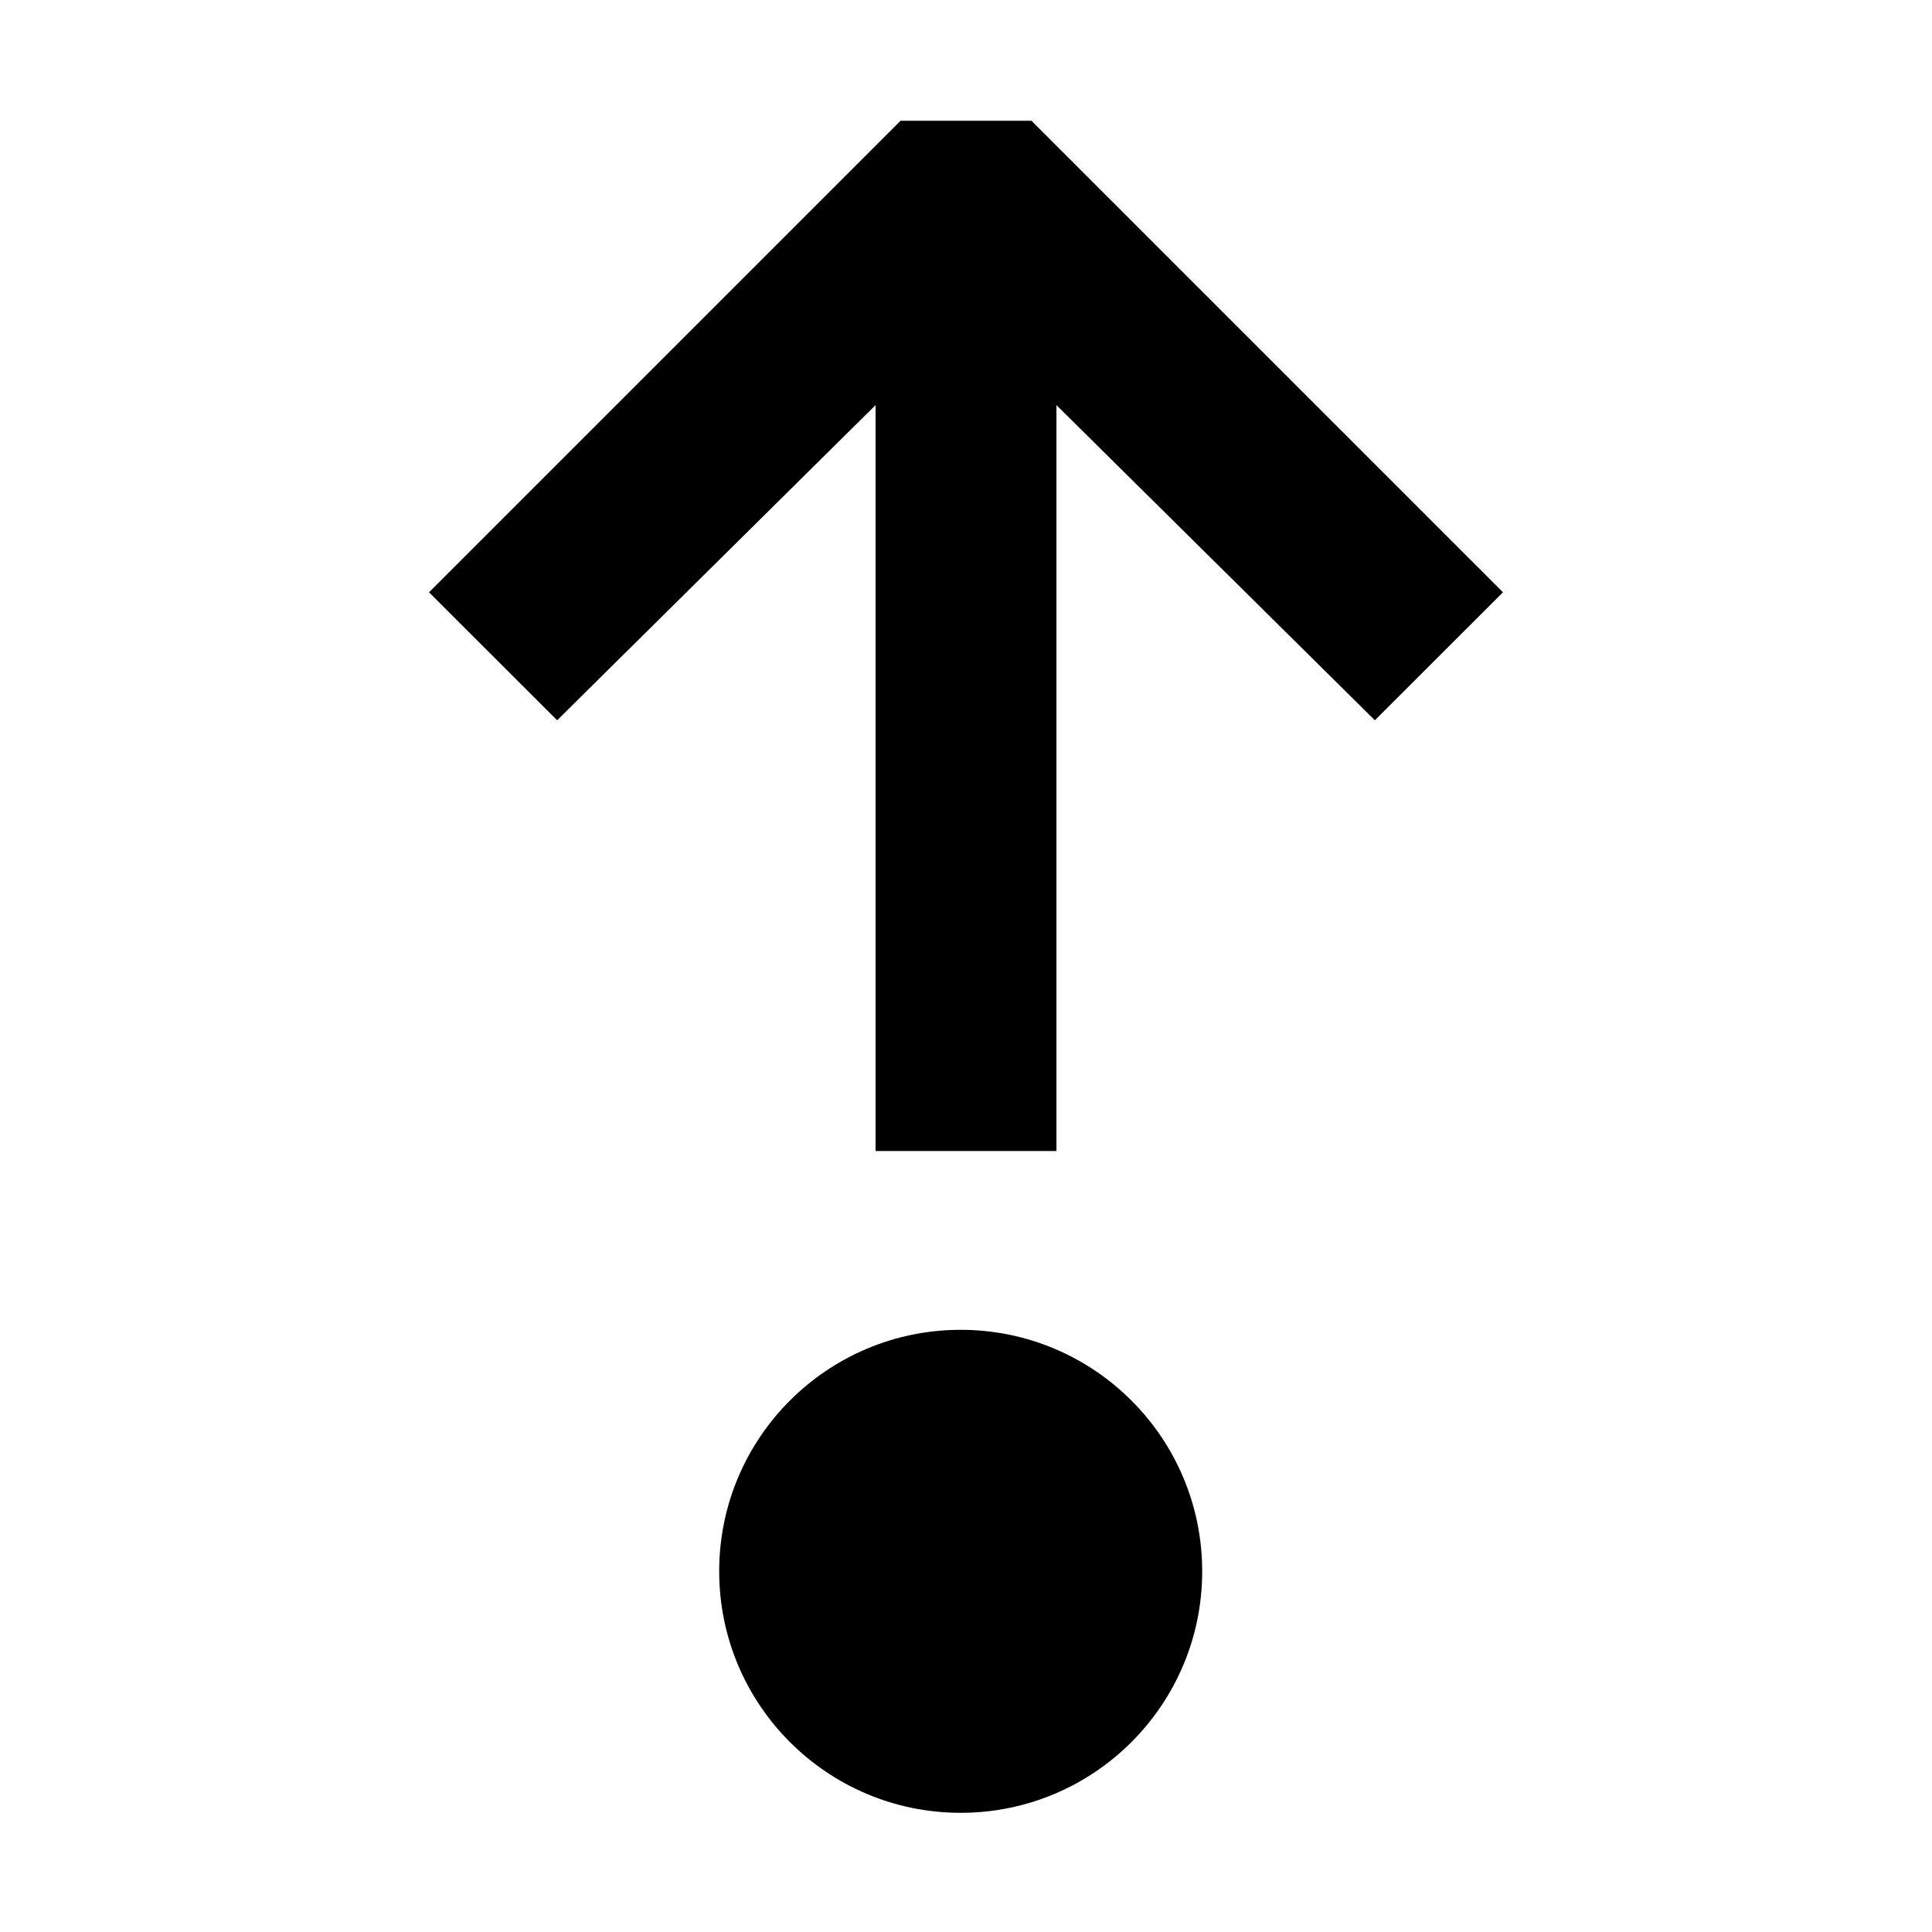
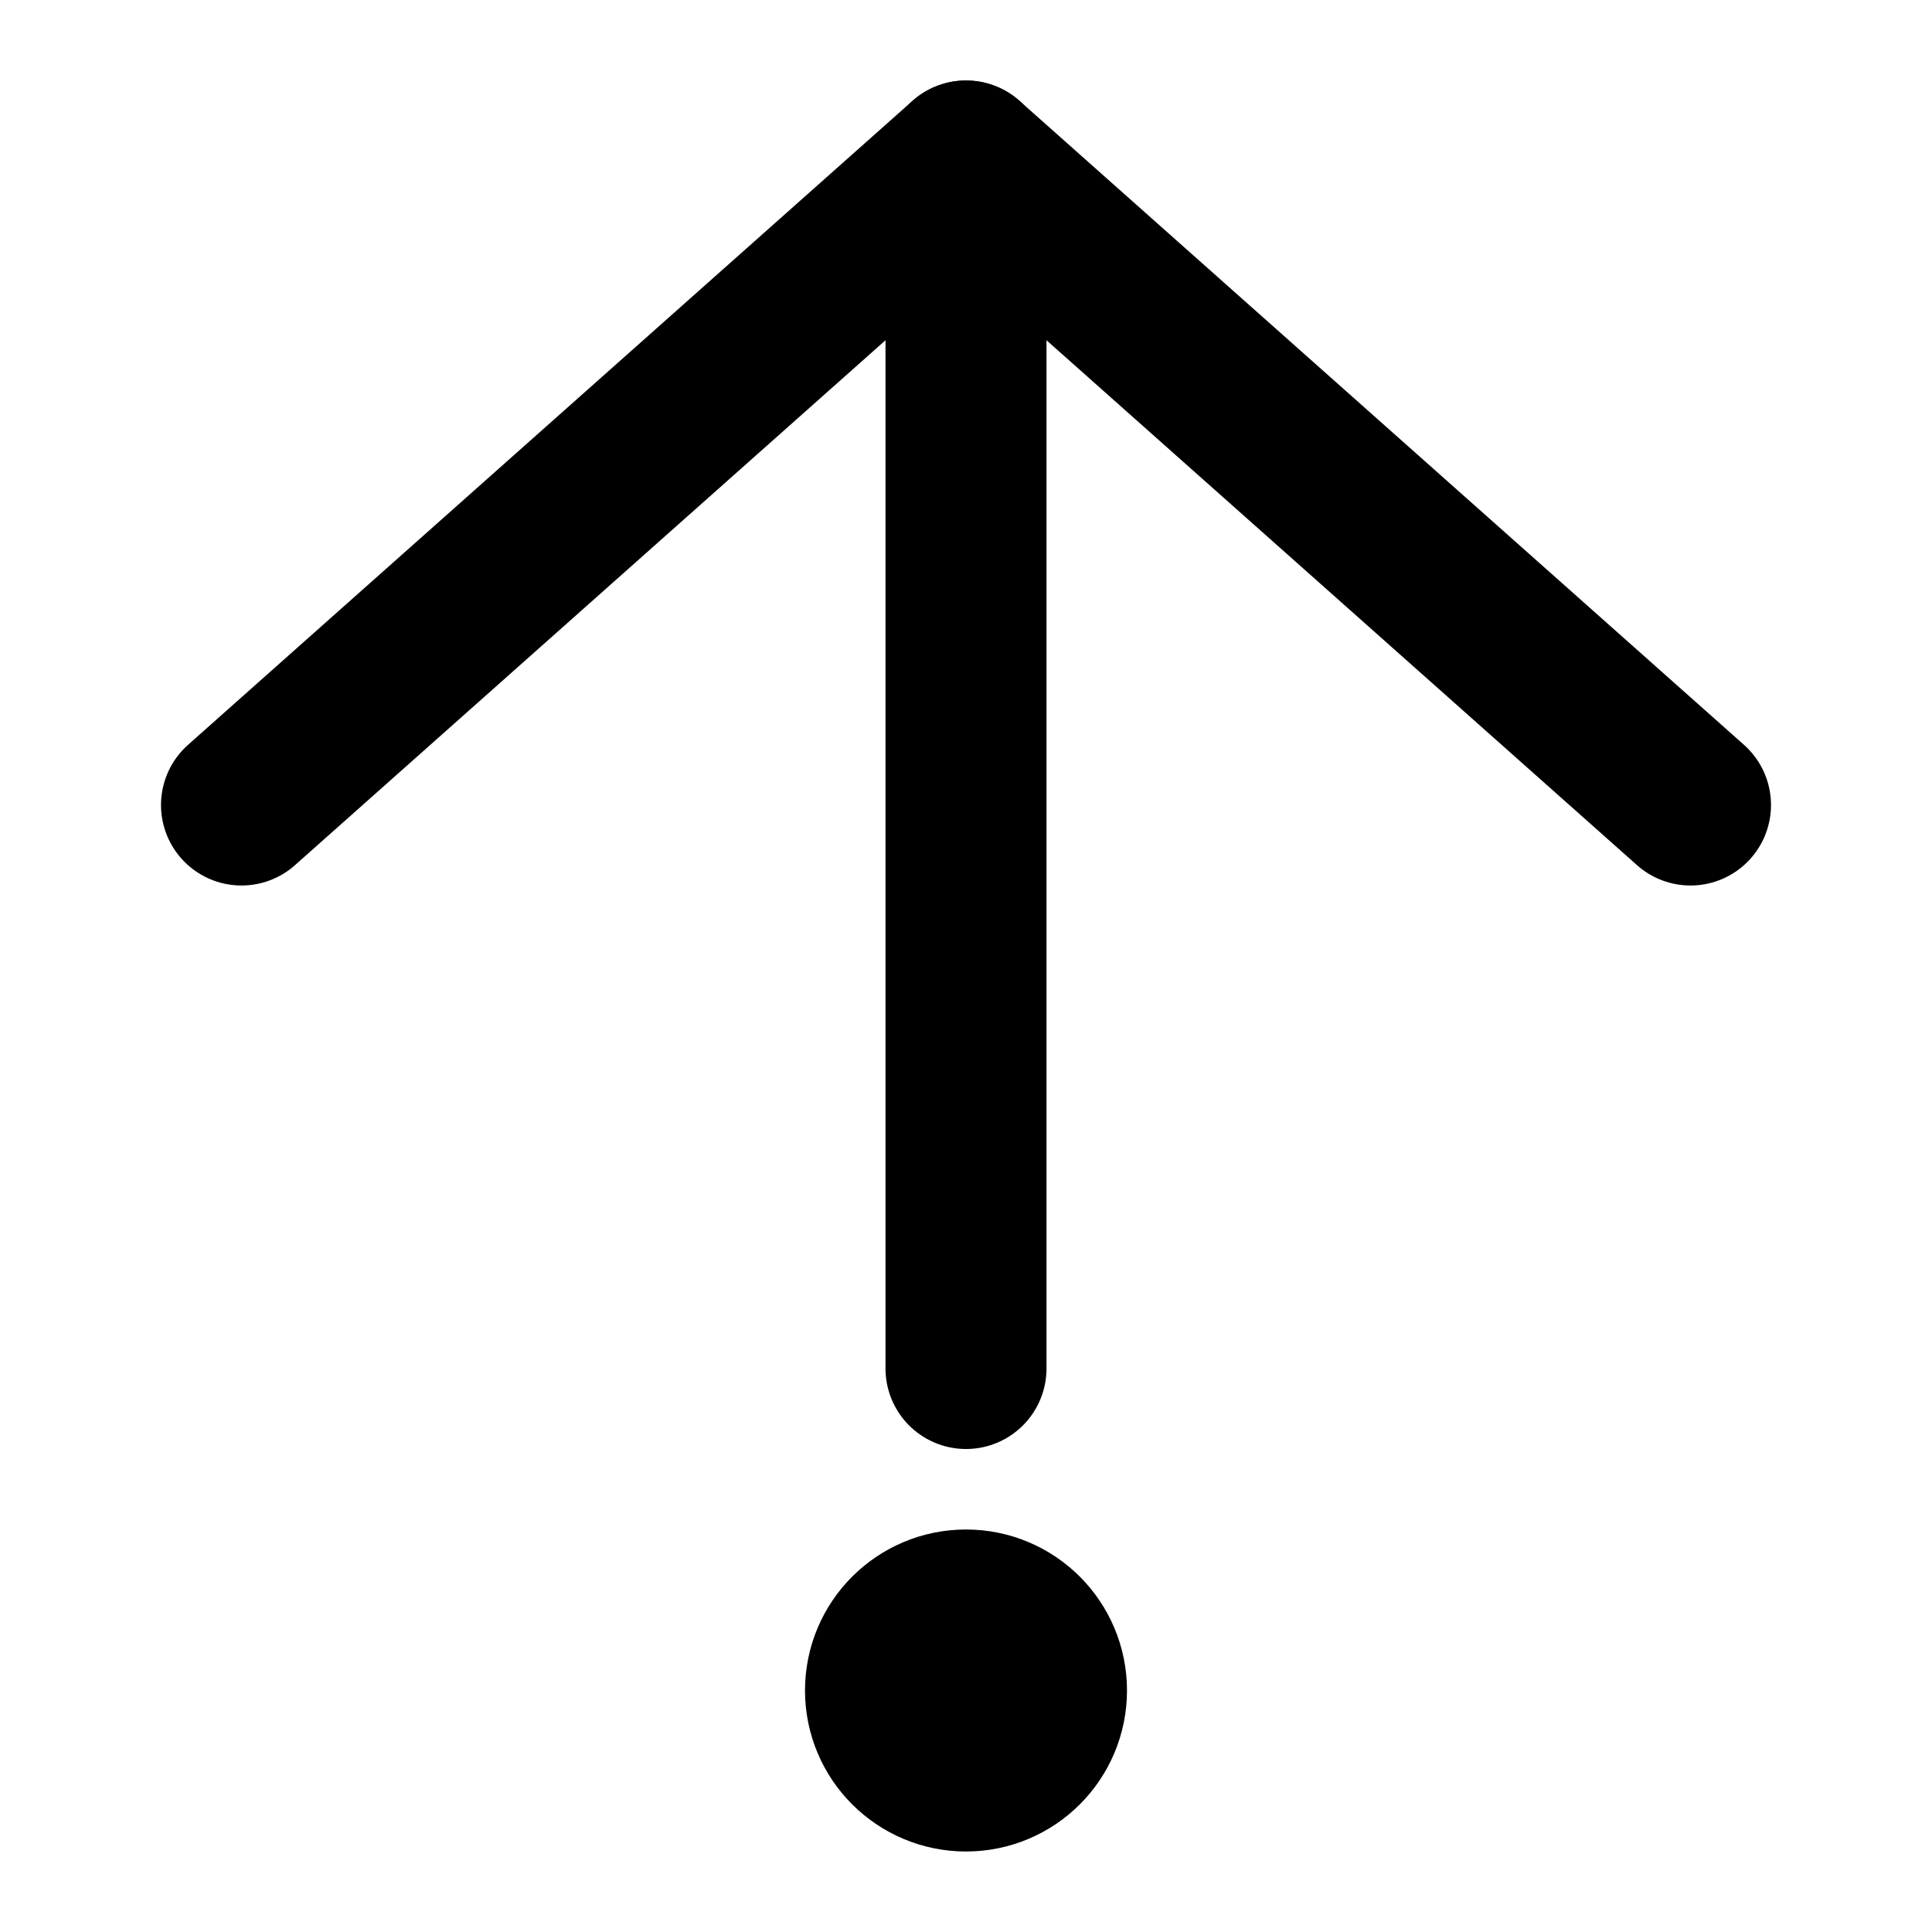
- <svg xmlns="http://www.w3.org/2000/svg" width="16" height="16" viewBox="0 0 16 16" fill="currentColor">
-   <path fill-rule="evenodd" clip-rule="evenodd" d="M8 1h-.542L3.553 4.905l1.061 1.06 2.637-2.61v6.177h1.498V3.355l2.637 2.61 1.061-1.06L8.542 1H8zm1.956 12.013a2 2 0 1 1-4 0 2 2 0 0 1 4 0z" />
+ <svg xmlns="http://www.w3.org/2000/svg" width="24" height="24" viewBox="0 0 24 24" fill="none" stroke="currentColor" stroke-width="2" stroke-linecap="round" stroke-linejoin="round" class="lucide lucide-arrow-up-from-dot">
+   <path d="m3 10 9-8 9 8" />
+   <path d="M12 17V2" />
+   <circle cx="12" cy="21" r="1" />
</svg>
